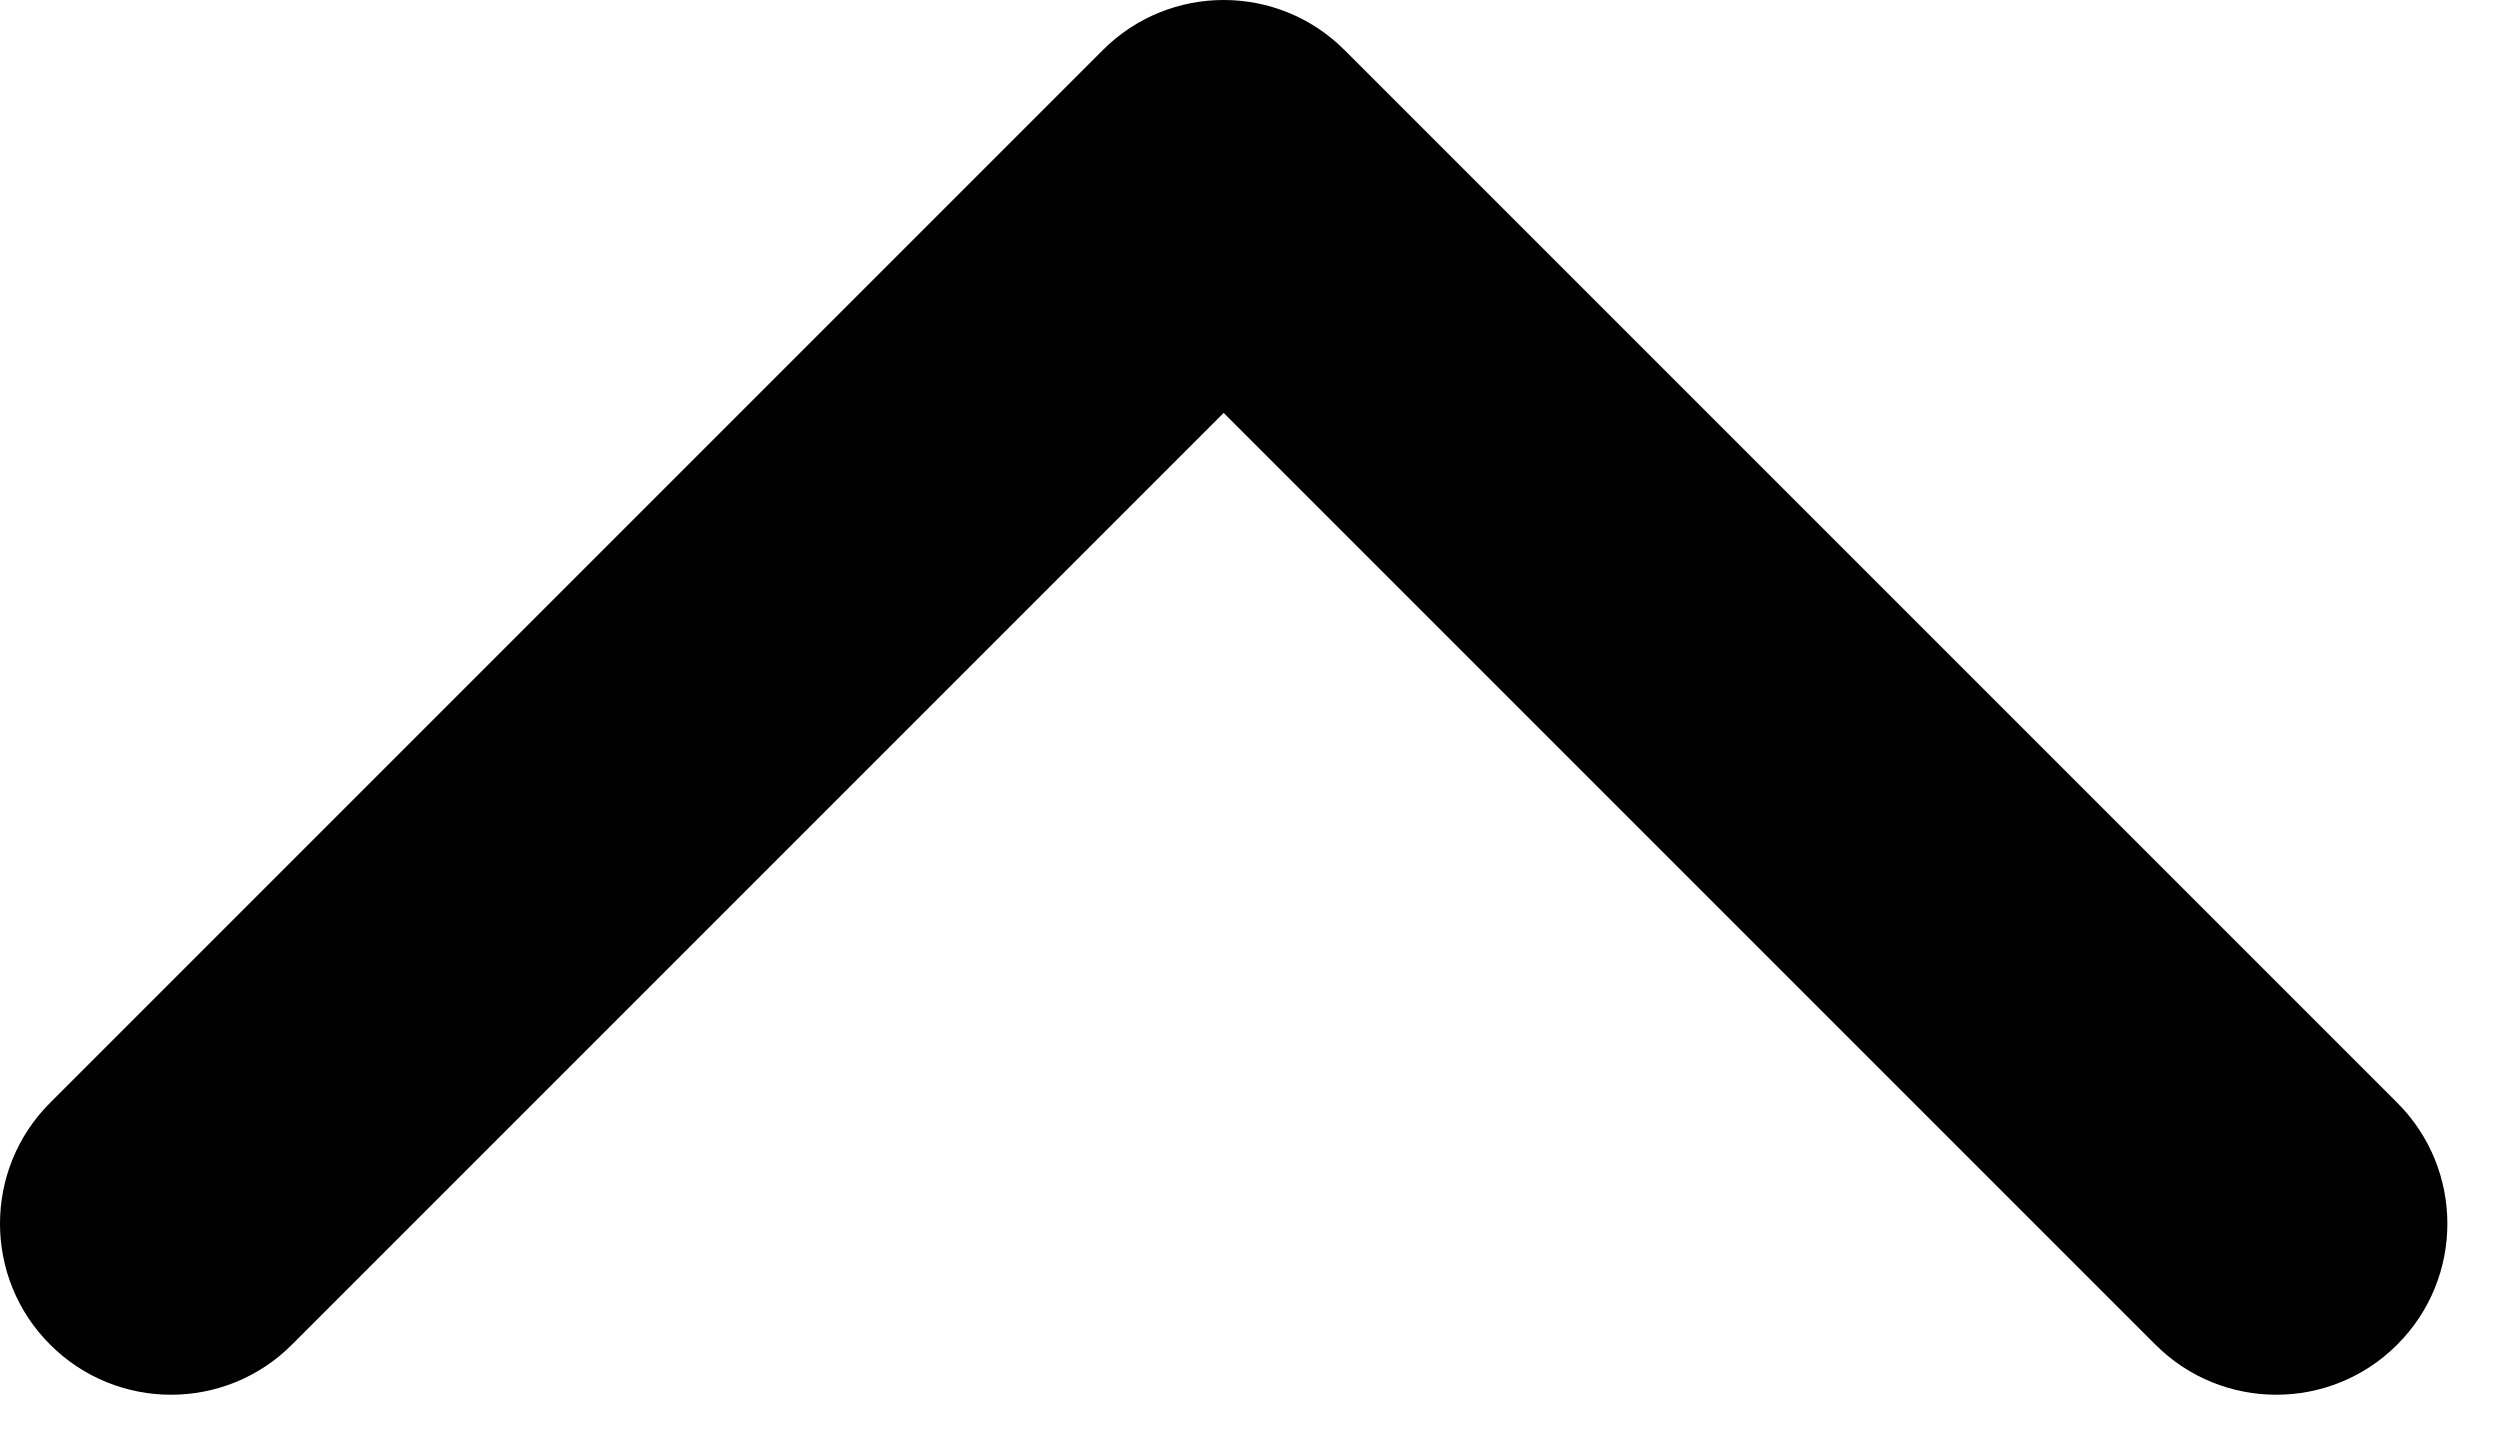
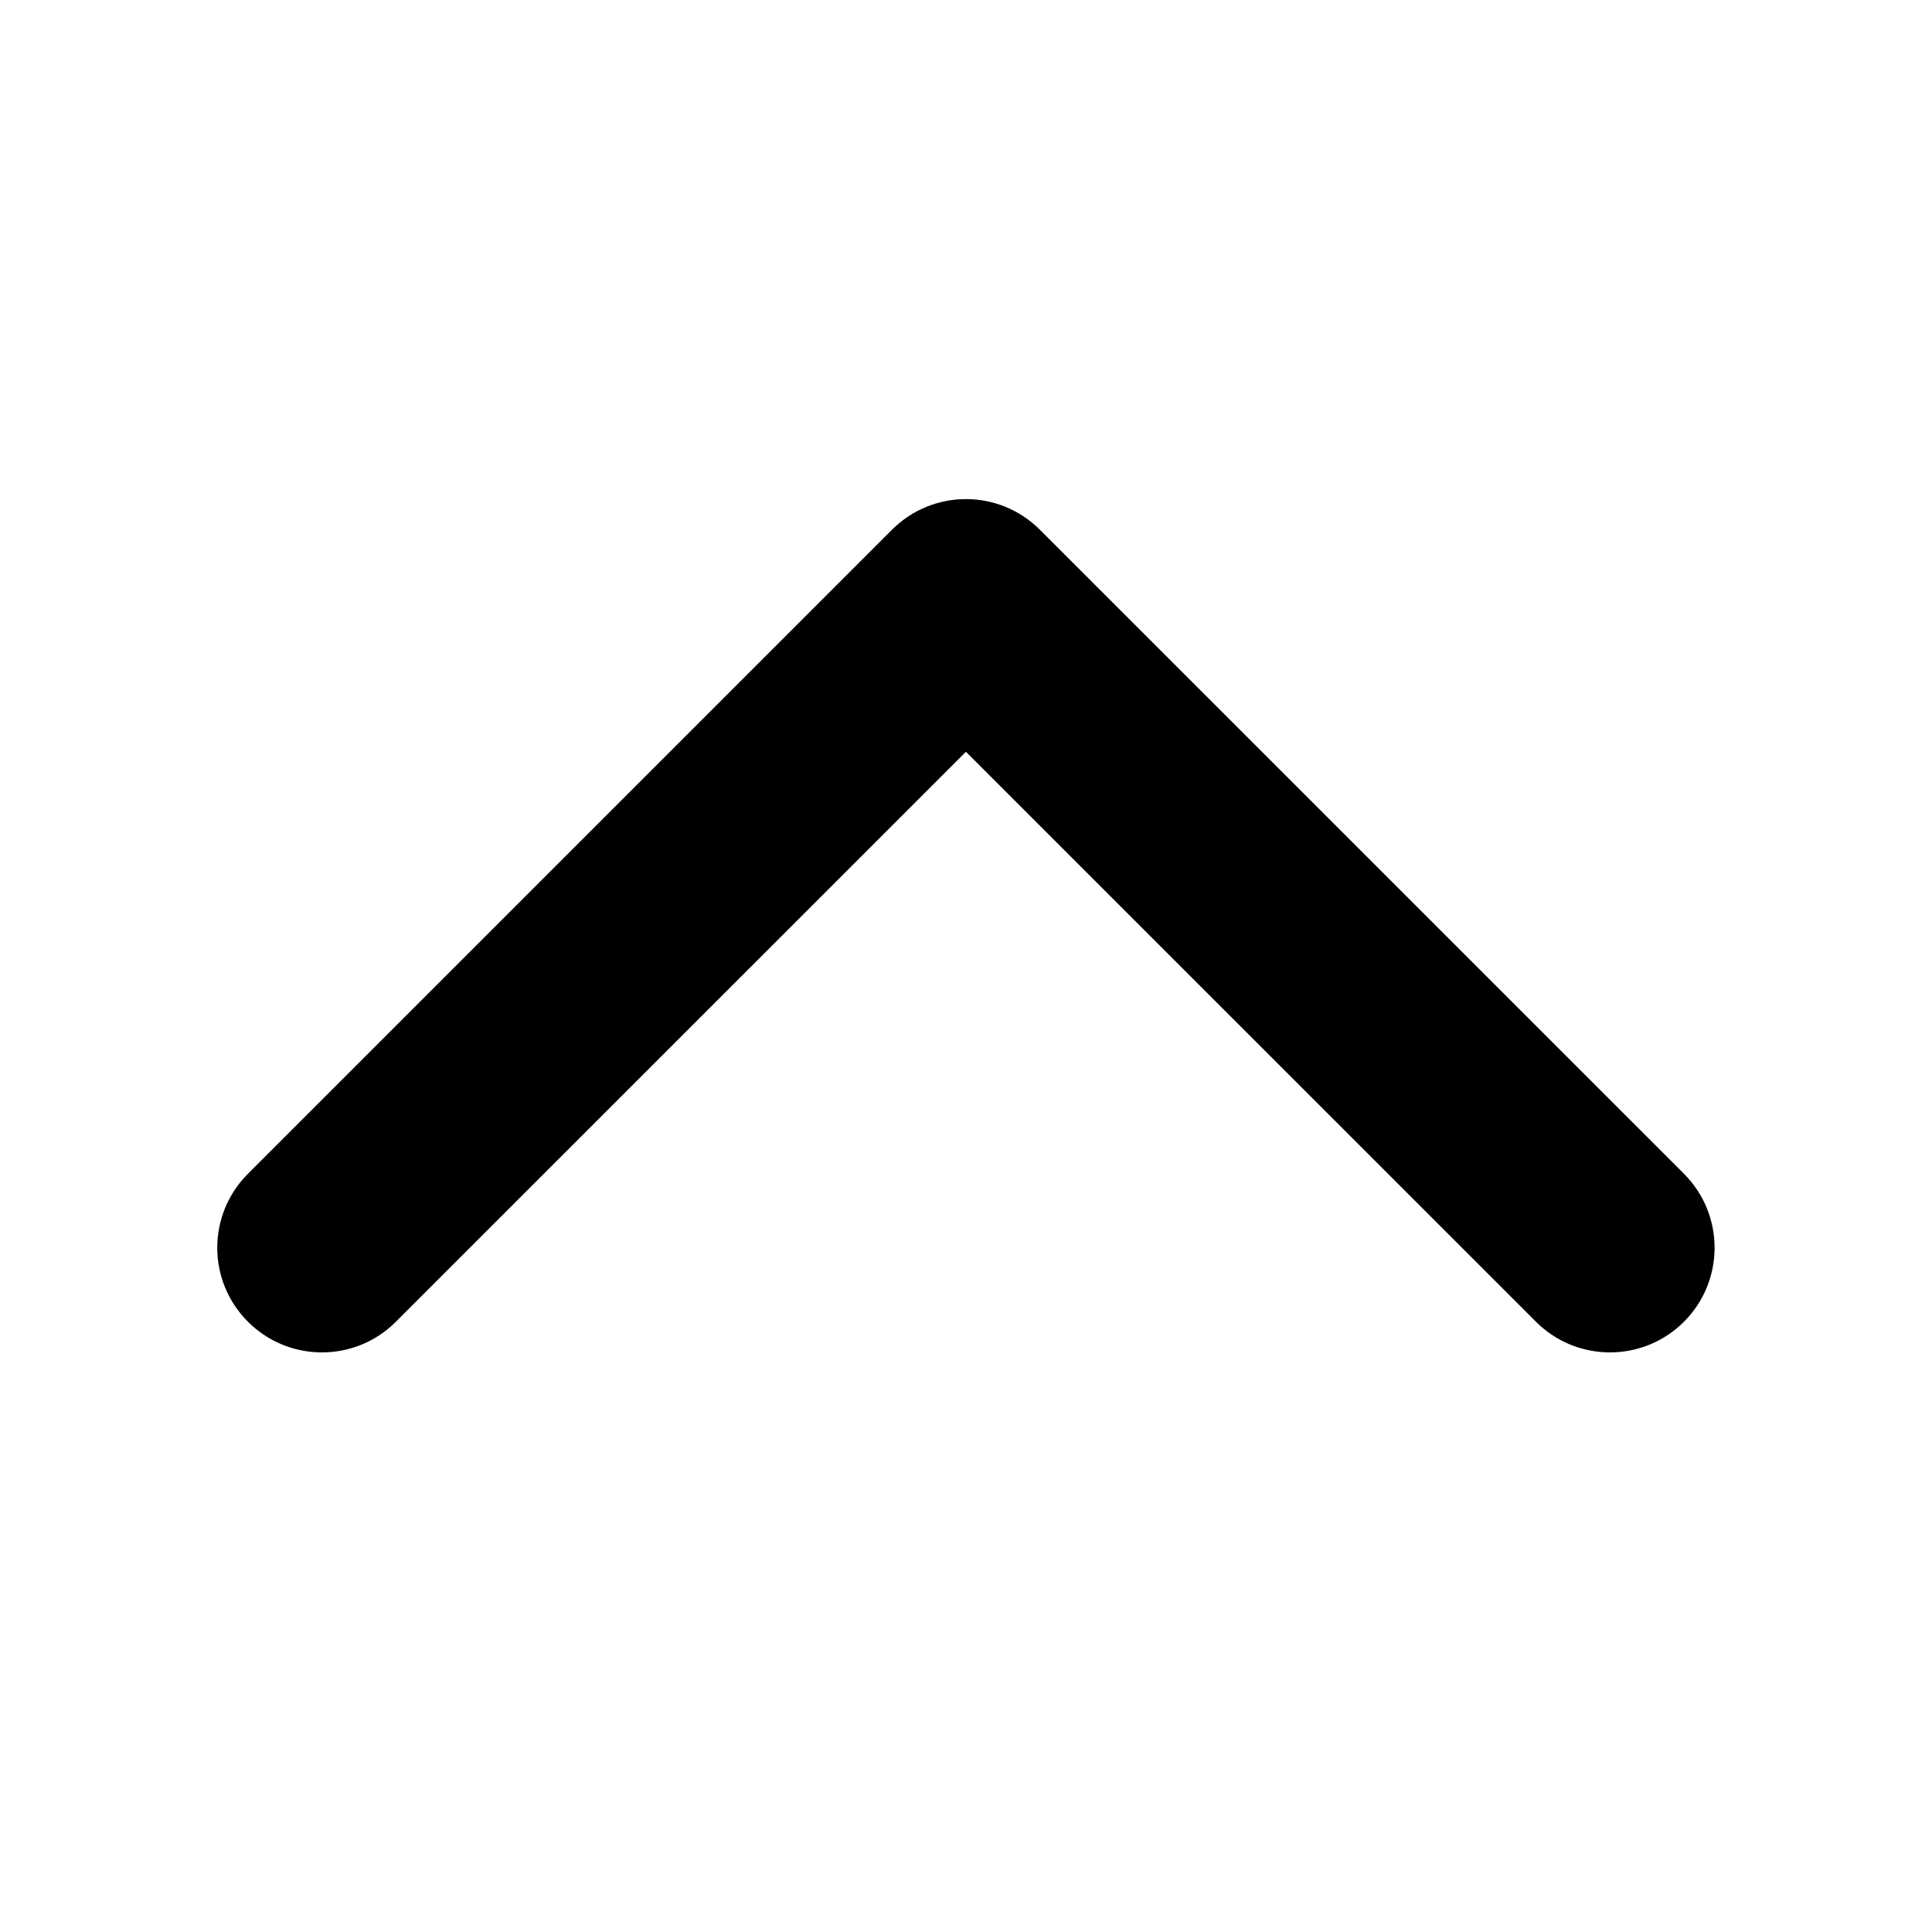
- <svg xmlns="http://www.w3.org/2000/svg" width="19" height="11" viewBox="0 0 19 11" fill="currentColor">
-   <path d="M0.381 10.219C0.888 10.727 1.712 10.727 2.219 10.219L9.3 3.138L16.381 10.219C16.888 10.727 17.712 10.727 18.219 10.219C18.727 9.712 18.727 8.888 18.219 8.381L10.219 0.381C9.712 -0.127 8.888 -0.127 8.381 0.381L0.381 8.381C-0.127 8.888 -0.127 9.712 0.381 10.219Z" />
+ <svg xmlns="http://www.w3.org/2000/svg" width="24" height="24" viewBox="0 0 24 24" fill="currentColor">
+   <path d="M3.08 16.419C3.588 16.927 4.411 16.927 4.918 16.419L11.999 9.339L19.08 16.419C19.588 16.927 20.411 16.927 20.919 16.419C21.426 15.912 21.426 15.089 20.919 14.581L12.918 6.581C12.411 6.073 11.588 6.073 11.08 6.581L3.08 14.581C2.572 15.089 2.572 15.912 3.08 16.419Z" />
</svg>
